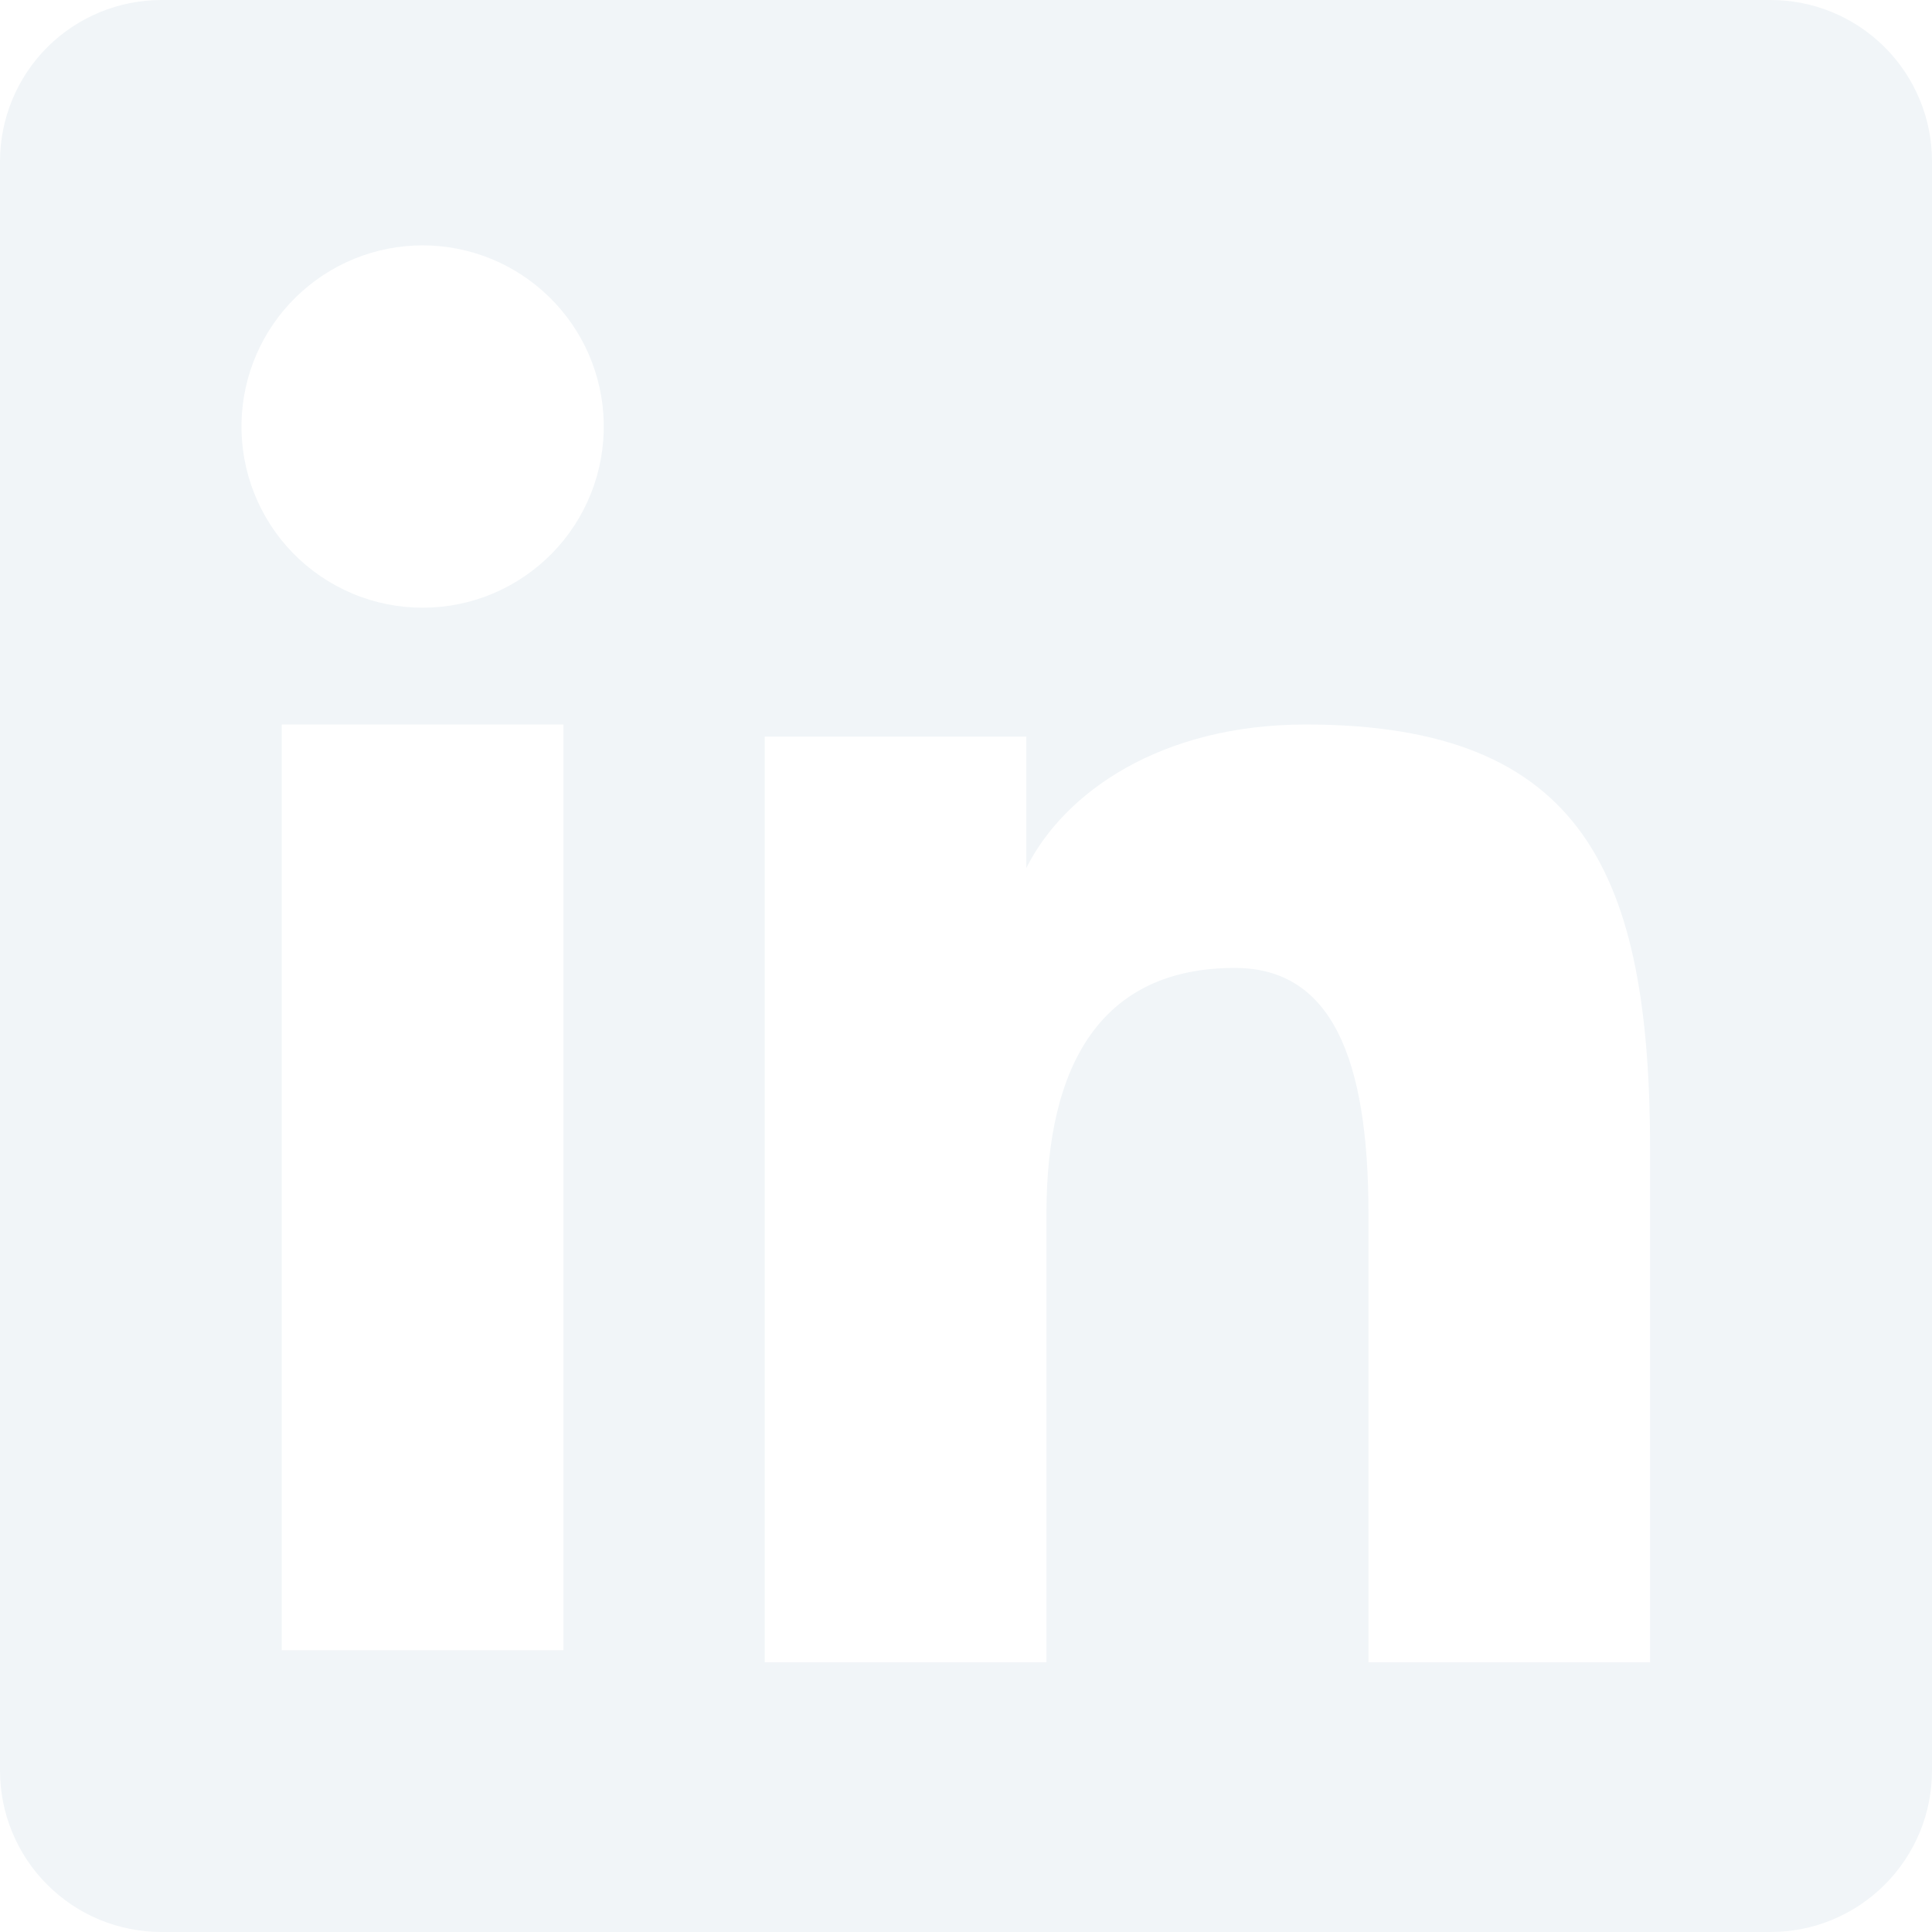
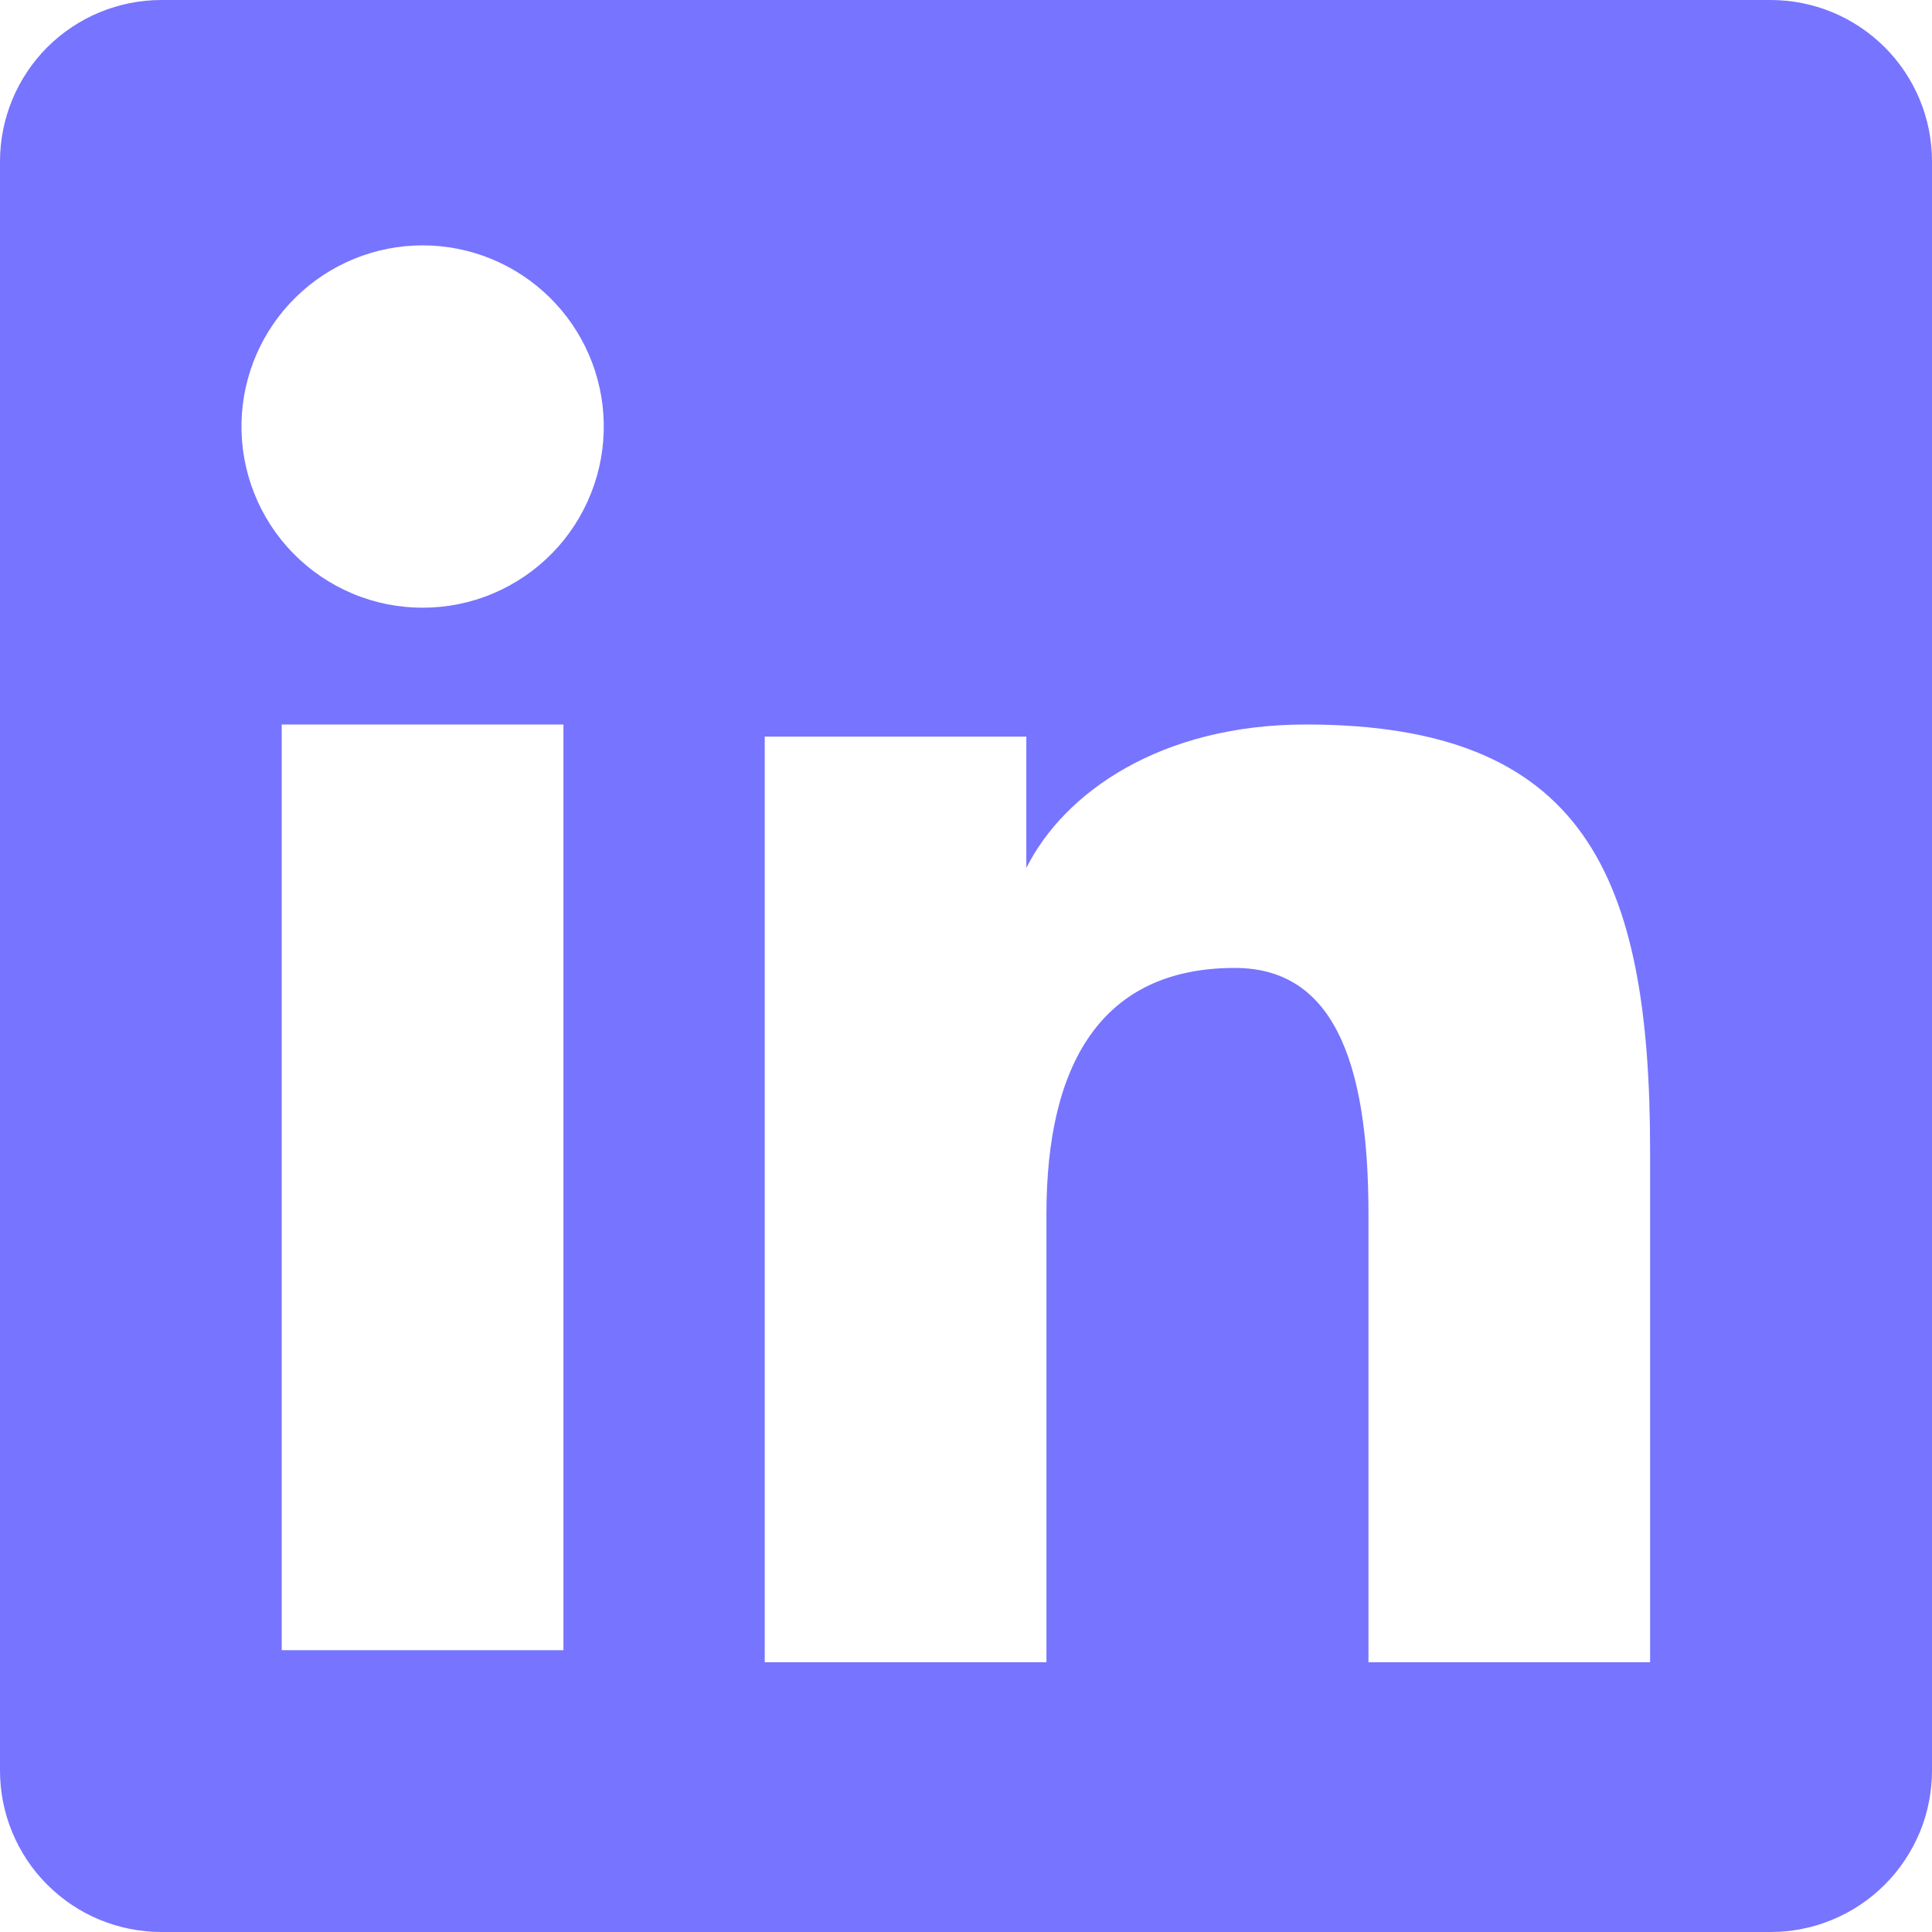
- <svg xmlns="http://www.w3.org/2000/svg" width="22" height="22" viewBox="0 0 22 22" fill="none">
-   <path fill-rule="evenodd" clip-rule="evenodd" d="M2.7206e-07 1.838C2.7206e-07 1.351 0.194 0.883 0.538 0.538C0.883 0.194 1.351 2.45031e-06 1.838 2.45031e-06H20.16C20.402 -0 20.641 0.047 20.864 0.139C21.087 0.231 21.29 0.367 21.461 0.537C21.632 0.708 21.768 0.911 21.86 1.134C21.953 1.357 22 1.596 22 1.838V20.16C22 20.402 21.953 20.641 21.861 20.864C21.768 21.087 21.633 21.29 21.462 21.461C21.291 21.632 21.088 21.768 20.865 21.86C20.642 21.953 20.403 22 20.161 22H1.838C1.597 22 1.357 21.952 1.134 21.86C0.911 21.768 0.709 21.632 0.538 21.461C0.367 21.291 0.232 21.088 0.14 20.865C0.047 20.642 -0 20.402 2.7206e-07 20.161V1.838ZM8.708 8.388H11.687V9.884C12.117 9.024 13.217 8.25 14.87 8.25C18.039 8.25 18.79 9.963 18.79 13.106V18.928H15.583V13.822C15.583 12.032 15.153 11.022 14.061 11.022C12.546 11.022 11.916 12.111 11.916 13.822V18.928H8.708V8.388ZM3.208 18.791H6.416V8.25H3.208V18.79V18.791ZM6.875 4.812C6.881 5.087 6.832 5.36 6.731 5.615C6.63 5.871 6.479 6.104 6.287 6.3C6.095 6.496 5.866 6.652 5.612 6.759C5.359 6.866 5.087 6.92 4.812 6.92C4.538 6.92 4.266 6.866 4.013 6.759C3.759 6.652 3.53 6.496 3.338 6.3C3.146 6.104 2.995 5.871 2.894 5.615C2.793 5.36 2.744 5.087 2.75 4.812C2.762 4.273 2.984 3.76 3.37 3.383C3.755 3.006 4.273 2.794 4.812 2.794C5.352 2.794 5.87 3.006 6.255 3.383C6.641 3.76 6.863 4.273 6.875 4.812Z" fill="#F1F5F8" />
+ <svg xmlns="http://www.w3.org/2000/svg" width="22" height="22" viewBox="0 0 22 22" fill="#7774ff">
+   <path fill-rule="evenodd" clip-rule="evenodd" d="M2.7206e-07 1.838C2.7206e-07 1.351 0.194 0.883 0.538 0.538C0.883 0.194 1.351 2.45031e-06 1.838 2.45031e-06H20.16C20.402 -0 20.641 0.047 20.864 0.139C21.087 0.231 21.29 0.367 21.461 0.537C21.632 0.708 21.768 0.911 21.86 1.134C21.953 1.357 22 1.596 22 1.838V20.16C22 20.402 21.953 20.641 21.861 20.864C21.768 21.087 21.633 21.29 21.462 21.461C21.291 21.632 21.088 21.768 20.865 21.86C20.642 21.953 20.403 22 20.161 22H1.838C1.597 22 1.357 21.952 1.134 21.86C0.911 21.768 0.709 21.632 0.538 21.461C0.367 21.291 0.232 21.088 0.14 20.865C0.047 20.642 -0 20.402 2.7206e-07 20.161V1.838ZM8.708 8.388H11.687V9.884C12.117 9.024 13.217 8.25 14.87 8.25C18.039 8.25 18.79 9.963 18.79 13.106V18.928H15.583V13.822C15.583 12.032 15.153 11.022 14.061 11.022C12.546 11.022 11.916 12.111 11.916 13.822V18.928H8.708V8.388ZM3.208 18.791H6.416V8.25H3.208V18.79V18.791ZM6.875 4.812C6.881 5.087 6.832 5.36 6.731 5.615C6.63 5.871 6.479 6.104 6.287 6.3C6.095 6.496 5.866 6.652 5.612 6.759C5.359 6.866 5.087 6.92 4.812 6.92C4.538 6.92 4.266 6.866 4.013 6.759C3.759 6.652 3.53 6.496 3.338 6.3C3.146 6.104 2.995 5.871 2.894 5.615C2.793 5.36 2.744 5.087 2.75 4.812C2.762 4.273 2.984 3.76 3.37 3.383C3.755 3.006 4.273 2.794 4.812 2.794C5.352 2.794 5.87 3.006 6.255 3.383C6.641 3.76 6.863 4.273 6.875 4.812Z" fill="#7774ff" />
</svg>
